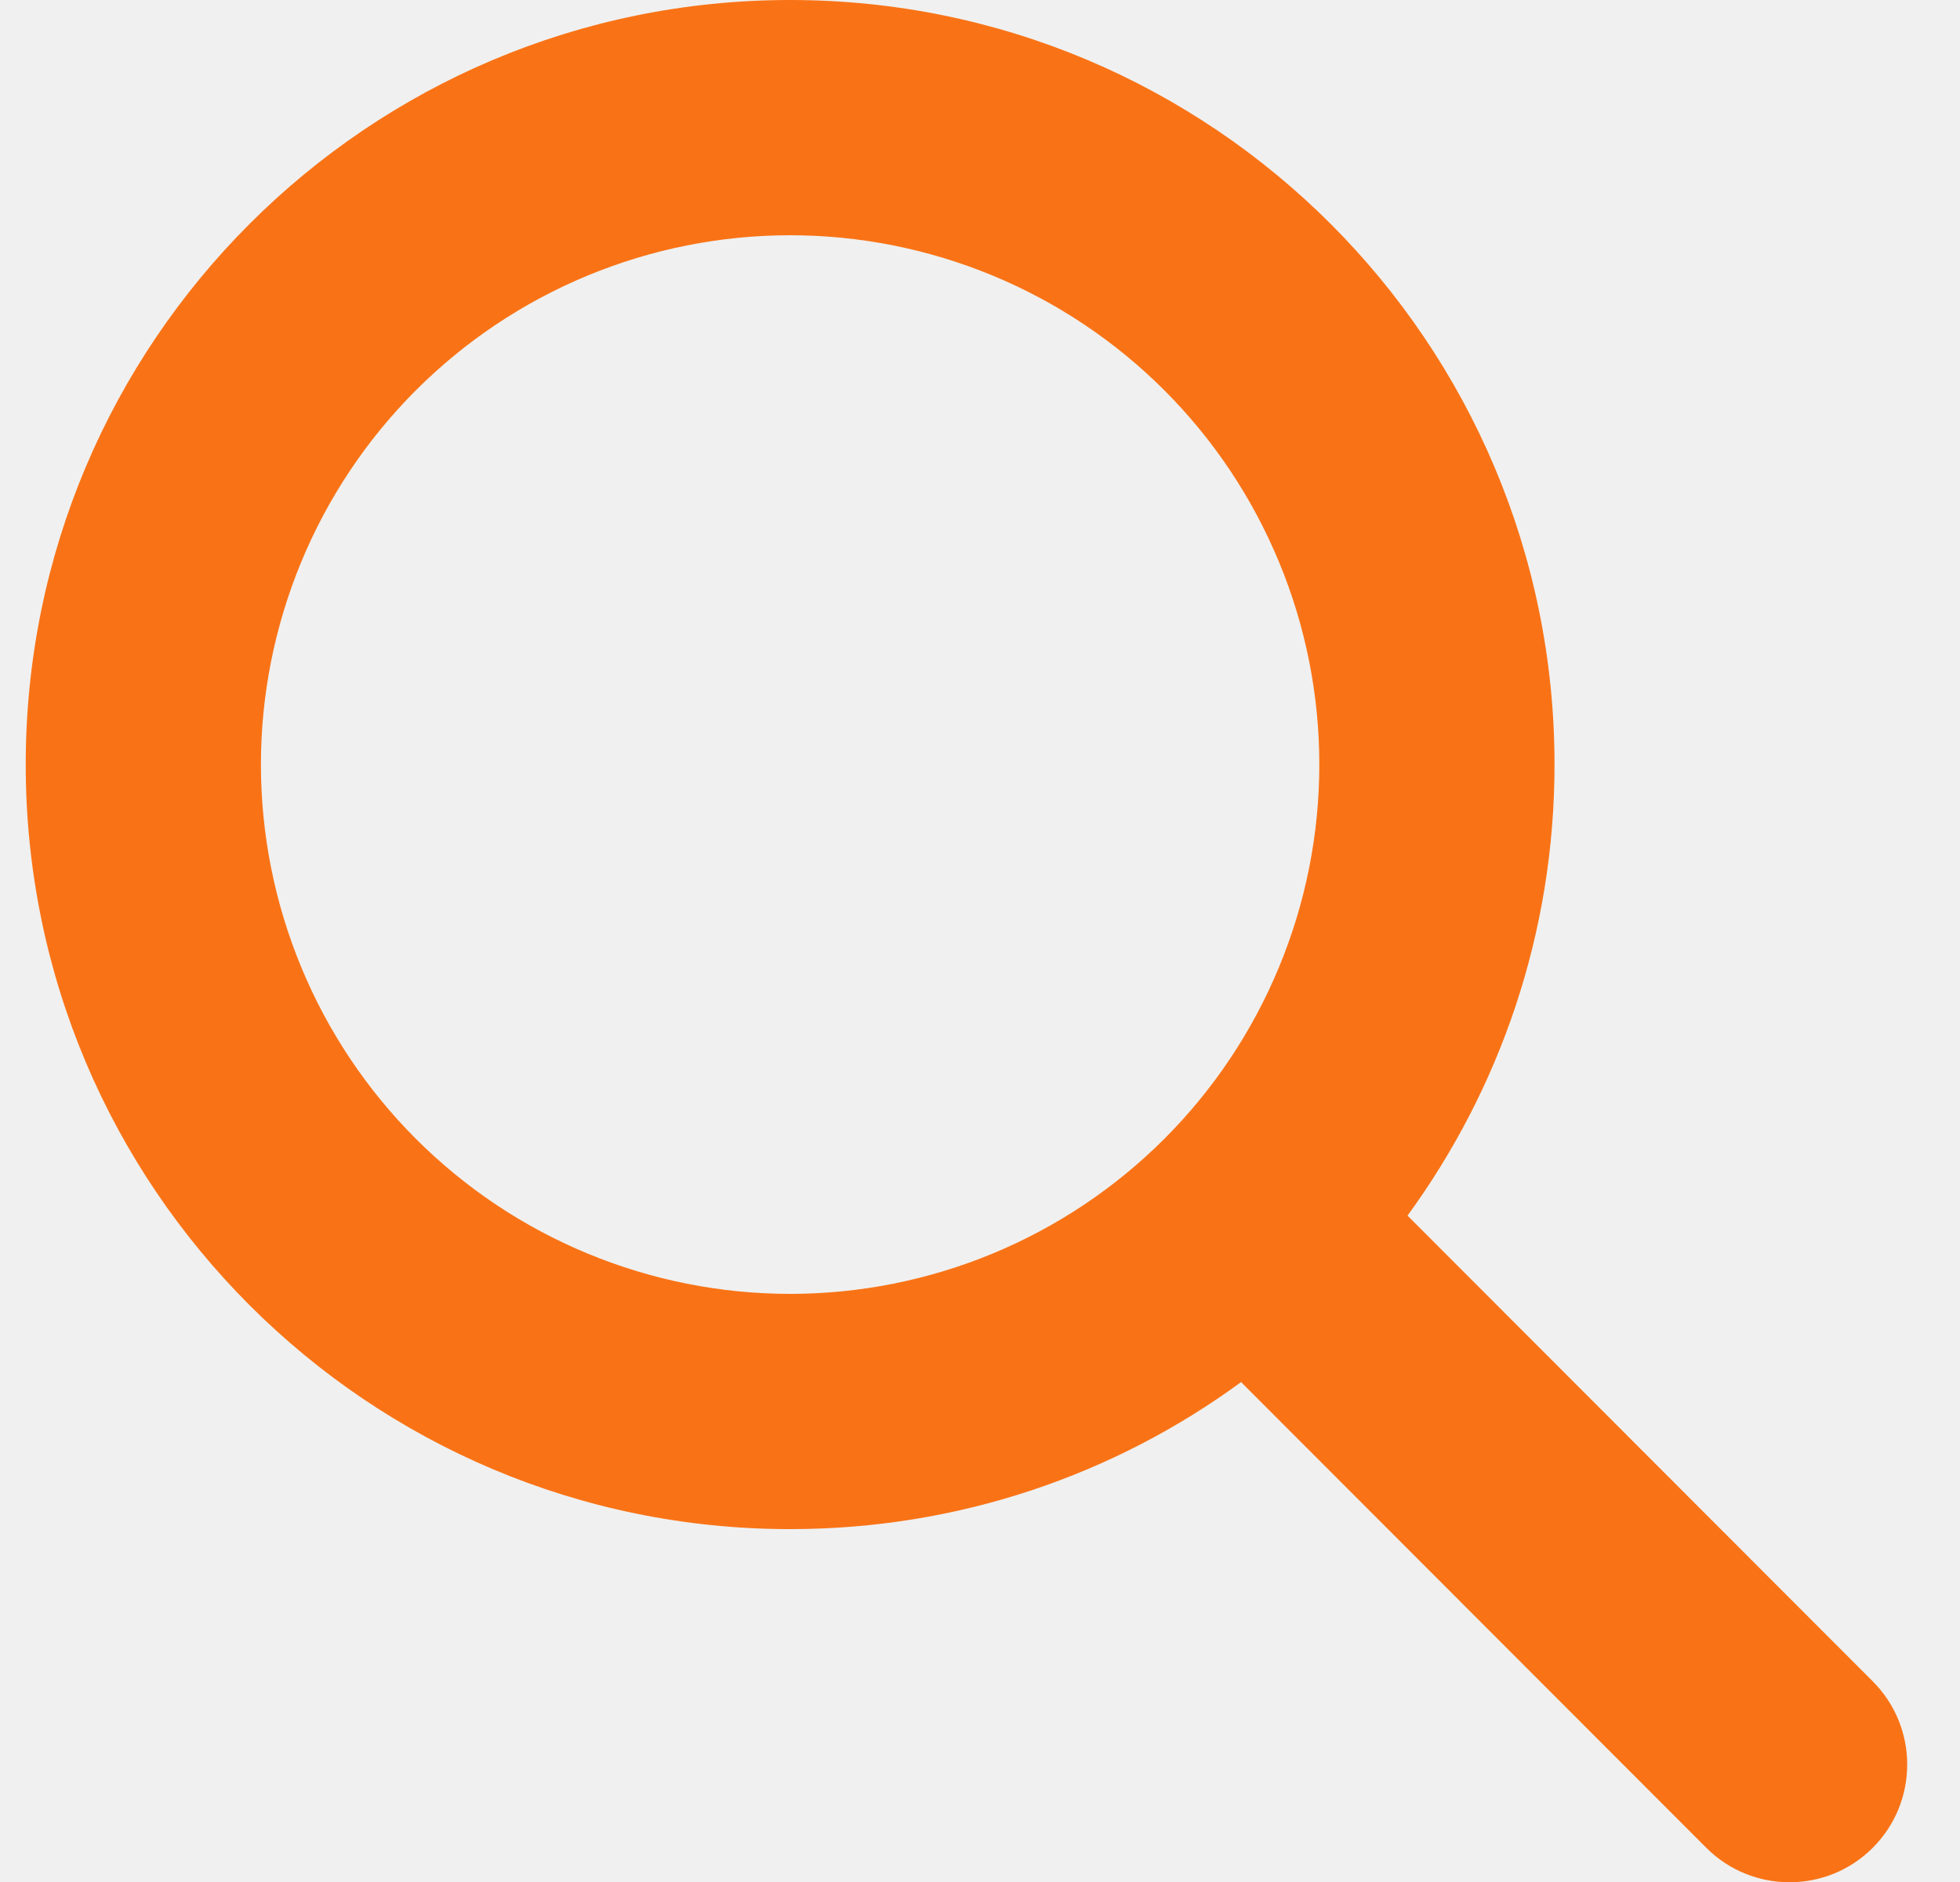
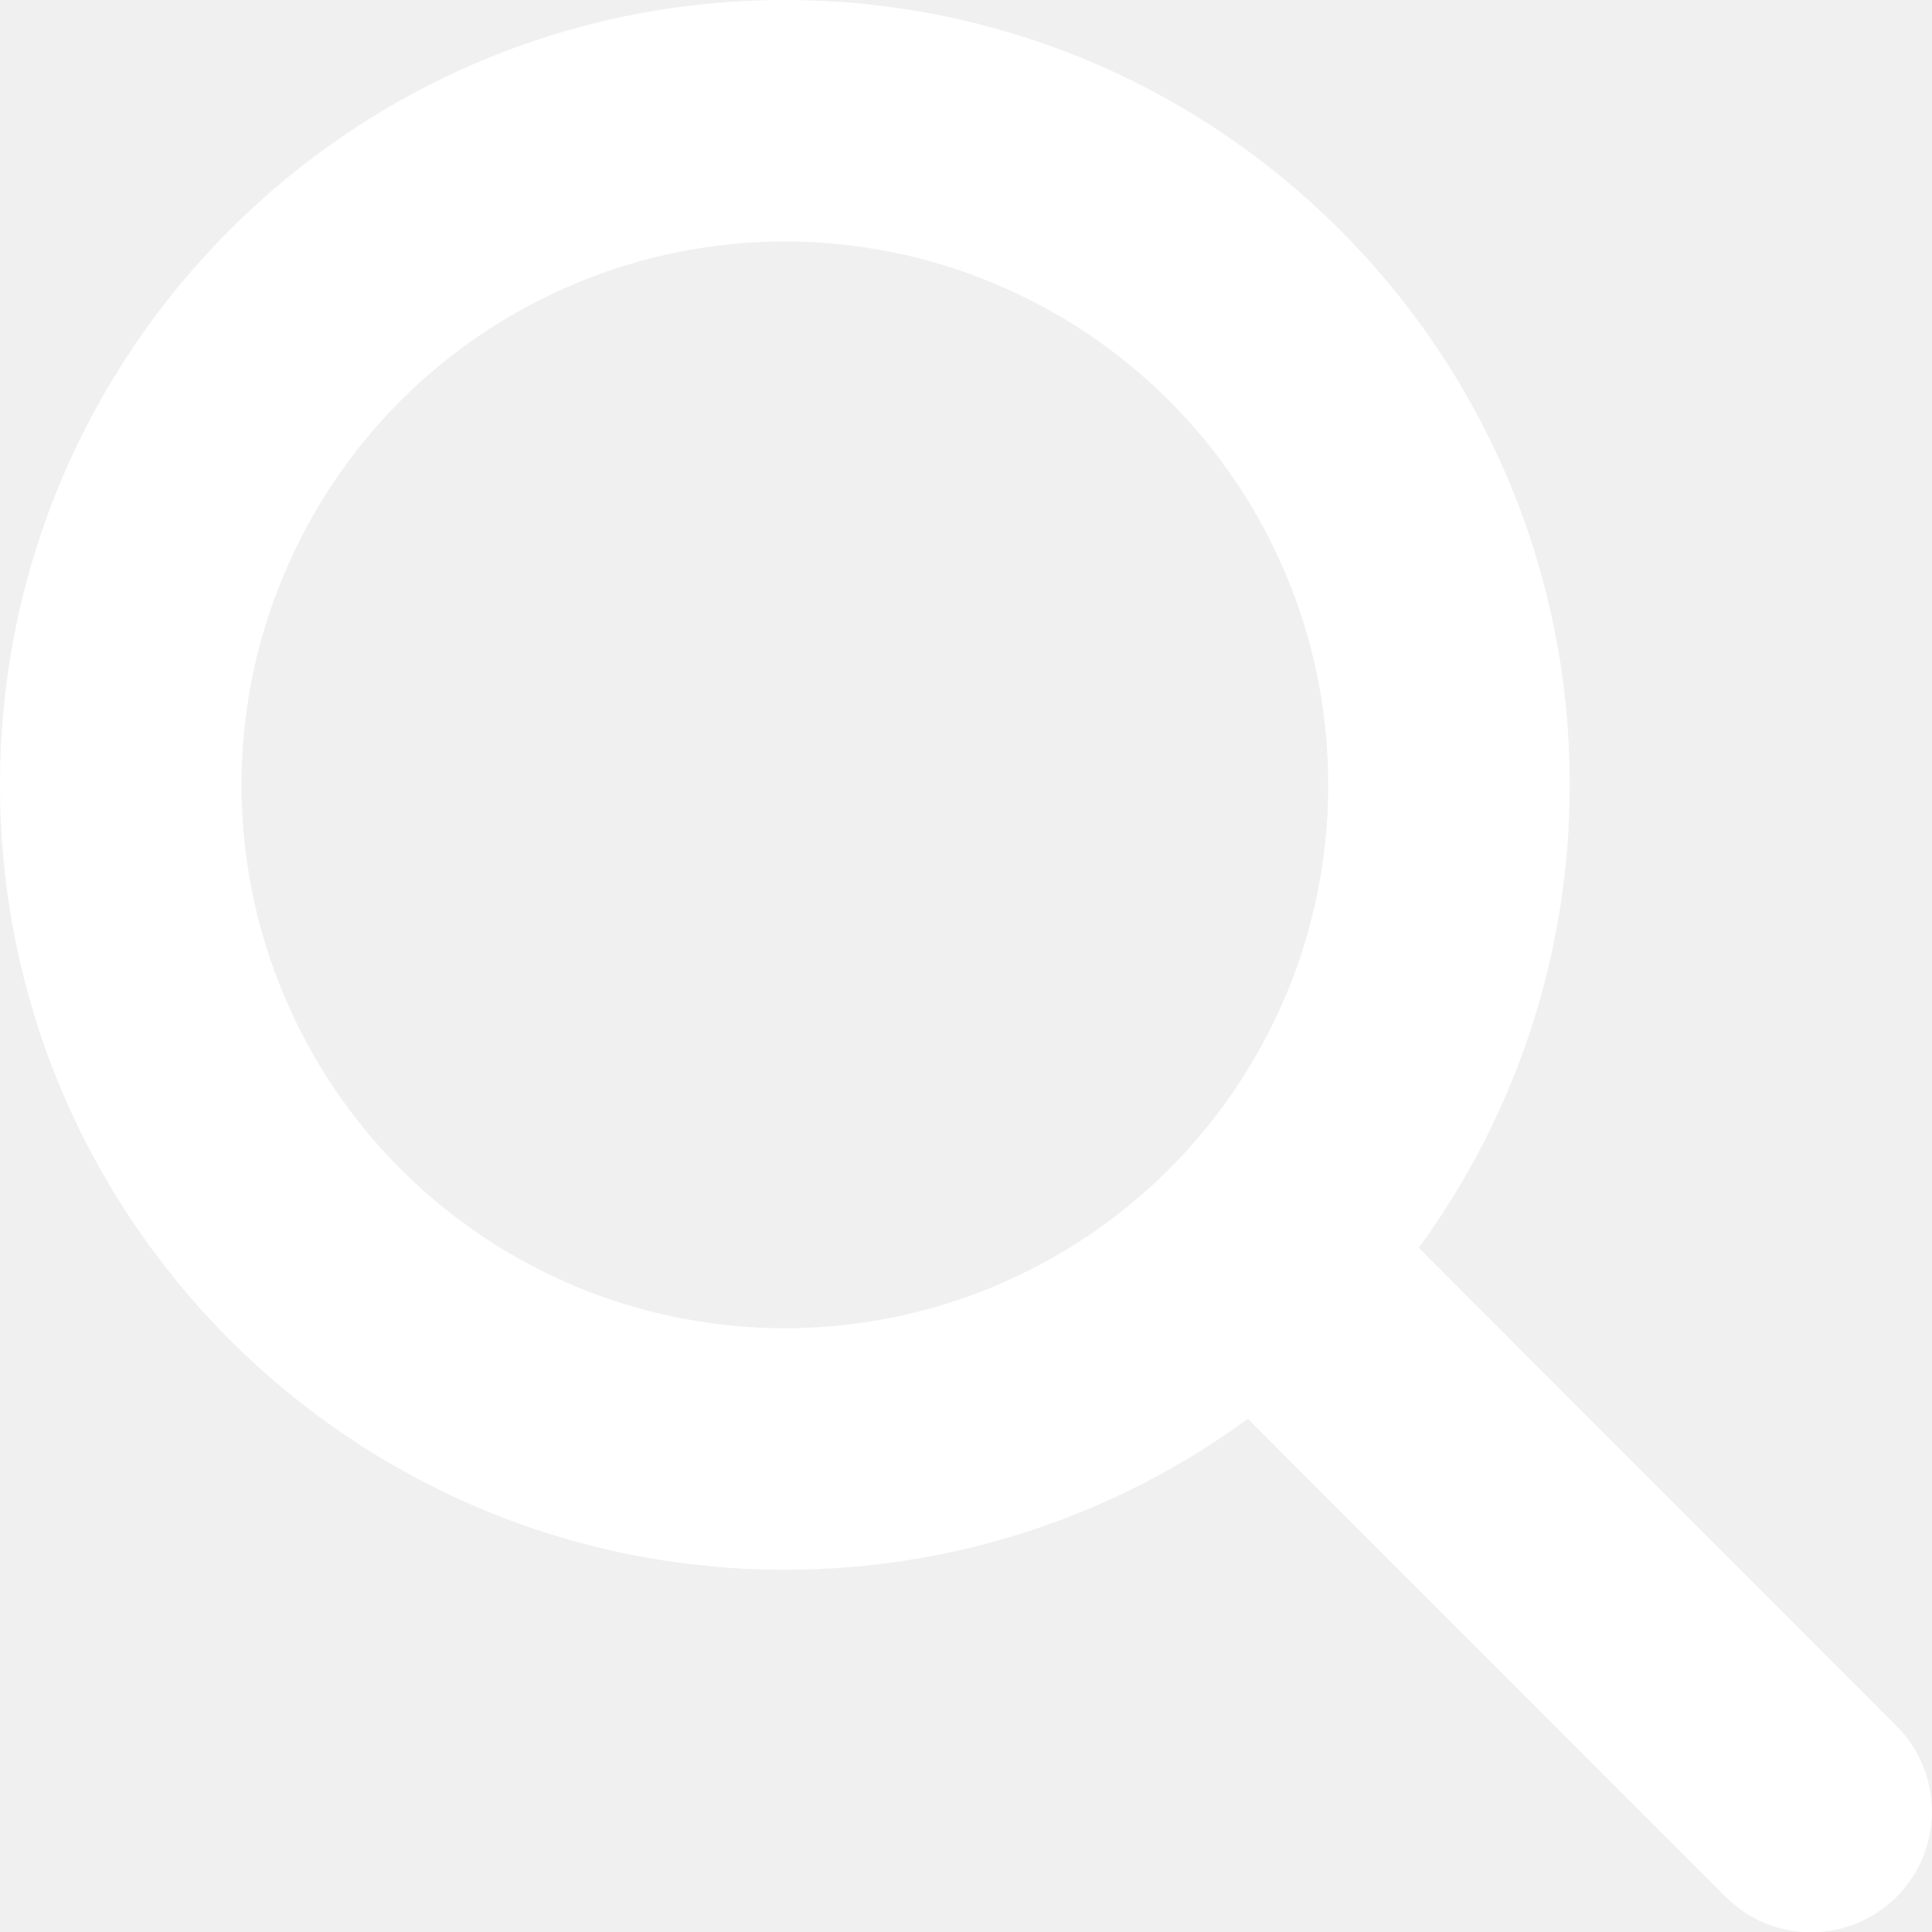
- <svg xmlns="http://www.w3.org/2000/svg" width="25" height="24" viewBox="0 0 25 24" fill="none">
-   <g clip-path="url(#clip0_7_135)">
-     <path d="M19.828 9.75C19.828 11.902 19.13 13.889 17.953 15.502L23.887 21.441C24.473 22.027 24.473 22.978 23.887 23.564C23.302 24.15 22.35 24.15 21.764 23.564L15.83 17.625C14.217 18.806 12.23 19.5 10.078 19.5C4.692 19.5 0.328 15.136 0.328 9.75C0.328 4.364 4.692 0 10.078 0C15.464 0 19.828 4.364 19.828 9.75ZM10.078 16.5C10.964 16.5 11.842 16.325 12.661 15.986C13.48 15.647 14.224 15.15 14.851 14.523C15.478 13.896 15.975 13.152 16.314 12.333C16.654 11.514 16.828 10.636 16.828 9.75C16.828 8.864 16.654 7.986 16.314 7.167C15.975 6.348 15.478 5.604 14.851 4.977C14.224 4.35 13.48 3.853 12.661 3.514C11.842 3.175 10.964 3 10.078 3C9.192 3 8.314 3.175 7.495 3.514C6.676 3.853 5.932 4.35 5.305 4.977C4.678 5.604 4.181 6.348 3.842 7.167C3.503 7.986 3.328 8.864 3.328 9.75C3.328 10.636 3.503 11.514 3.842 12.333C4.181 13.152 4.678 13.896 5.305 14.523C5.932 15.15 6.676 15.647 7.495 15.986C8.314 16.325 9.192 16.5 10.078 16.5Z" fill="#F97316" />
+ <svg xmlns="http://www.w3.org/2000/svg" width="16" height="16" viewBox="0 0 16 16" fill="none">
+   <g clip-path="url(#clip0_21_504)">
+     <path d="M13 6.5C13 7.934 12.534 9.259 11.75 10.334L15.706 14.294C16.097 14.684 16.097 15.319 15.706 15.709C15.316 16.1 14.681 16.1 14.291 15.709L10.334 11.75C9.259 12.537 7.934 13 6.5 13C2.909 13 0 10.091 0 6.5C0 2.909 2.909 0 6.5 0C10.091 0 13 2.909 13 6.5ZM6.5 11C7.091 11 7.676 10.884 8.222 10.658C8.768 10.431 9.264 10.1 9.682 9.682C10.1 9.264 10.431 8.768 10.658 8.222C10.884 7.676 11 7.091 11 6.5C11 5.909 10.884 5.324 10.658 4.778C10.431 4.232 10.1 3.736 9.682 3.318C9.264 2.9 8.768 2.569 8.222 2.343C7.676 2.116 7.091 2 6.5 2C5.909 2 5.324 2.116 4.778 2.343C4.232 2.569 3.736 2.9 3.318 3.318C2.9 3.736 2.569 4.232 2.343 4.778C2.116 5.324 2 5.909 2 6.5C2 7.091 2.116 7.676 2.343 8.222C2.569 8.768 2.9 9.264 3.318 9.682C3.736 10.1 4.232 10.431 4.778 10.658C5.324 10.884 5.909 11 6.5 11Z" fill="white" />
  </g>
  <defs>
-     <clipPath id="clip0_7_135">
-       <path d="M0.328 0H24.328V24H0.328V0Z" fill="white" />
+     <clipPath id="clip0_21_504">
+       <path d="M0 0H16V16H0V0Z" fill="white" />
    </clipPath>
  </defs>
</svg>
